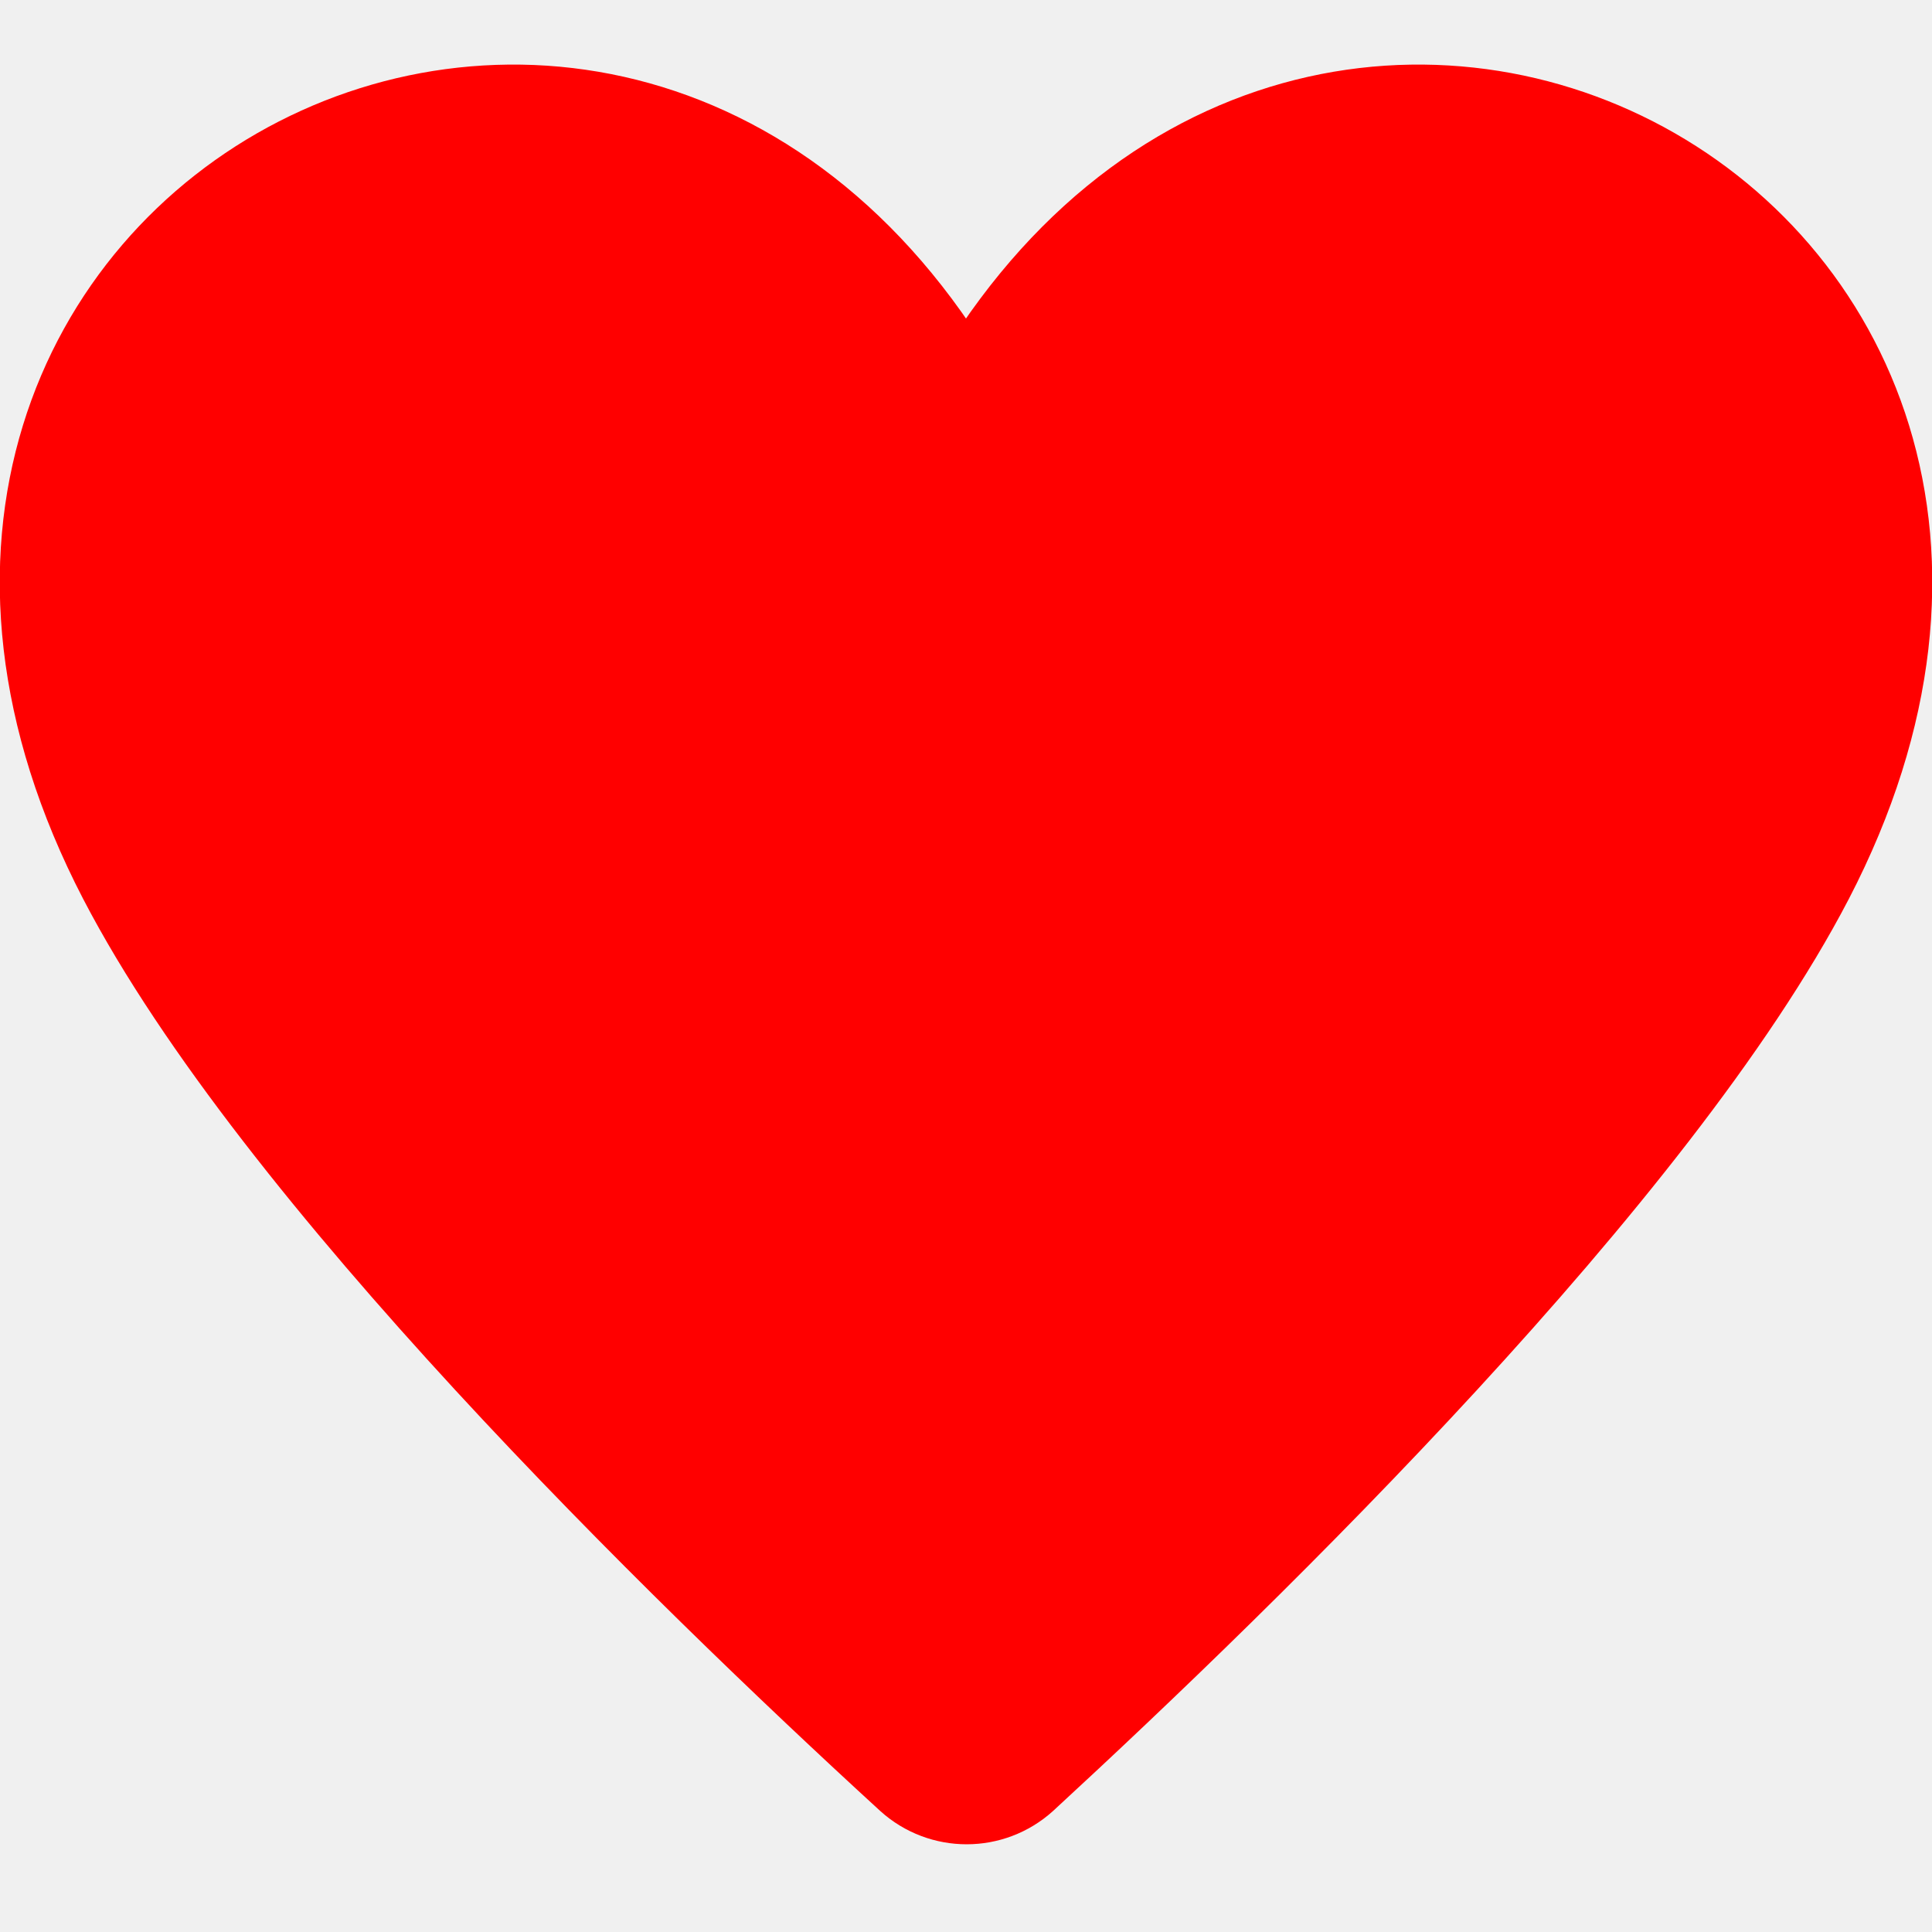
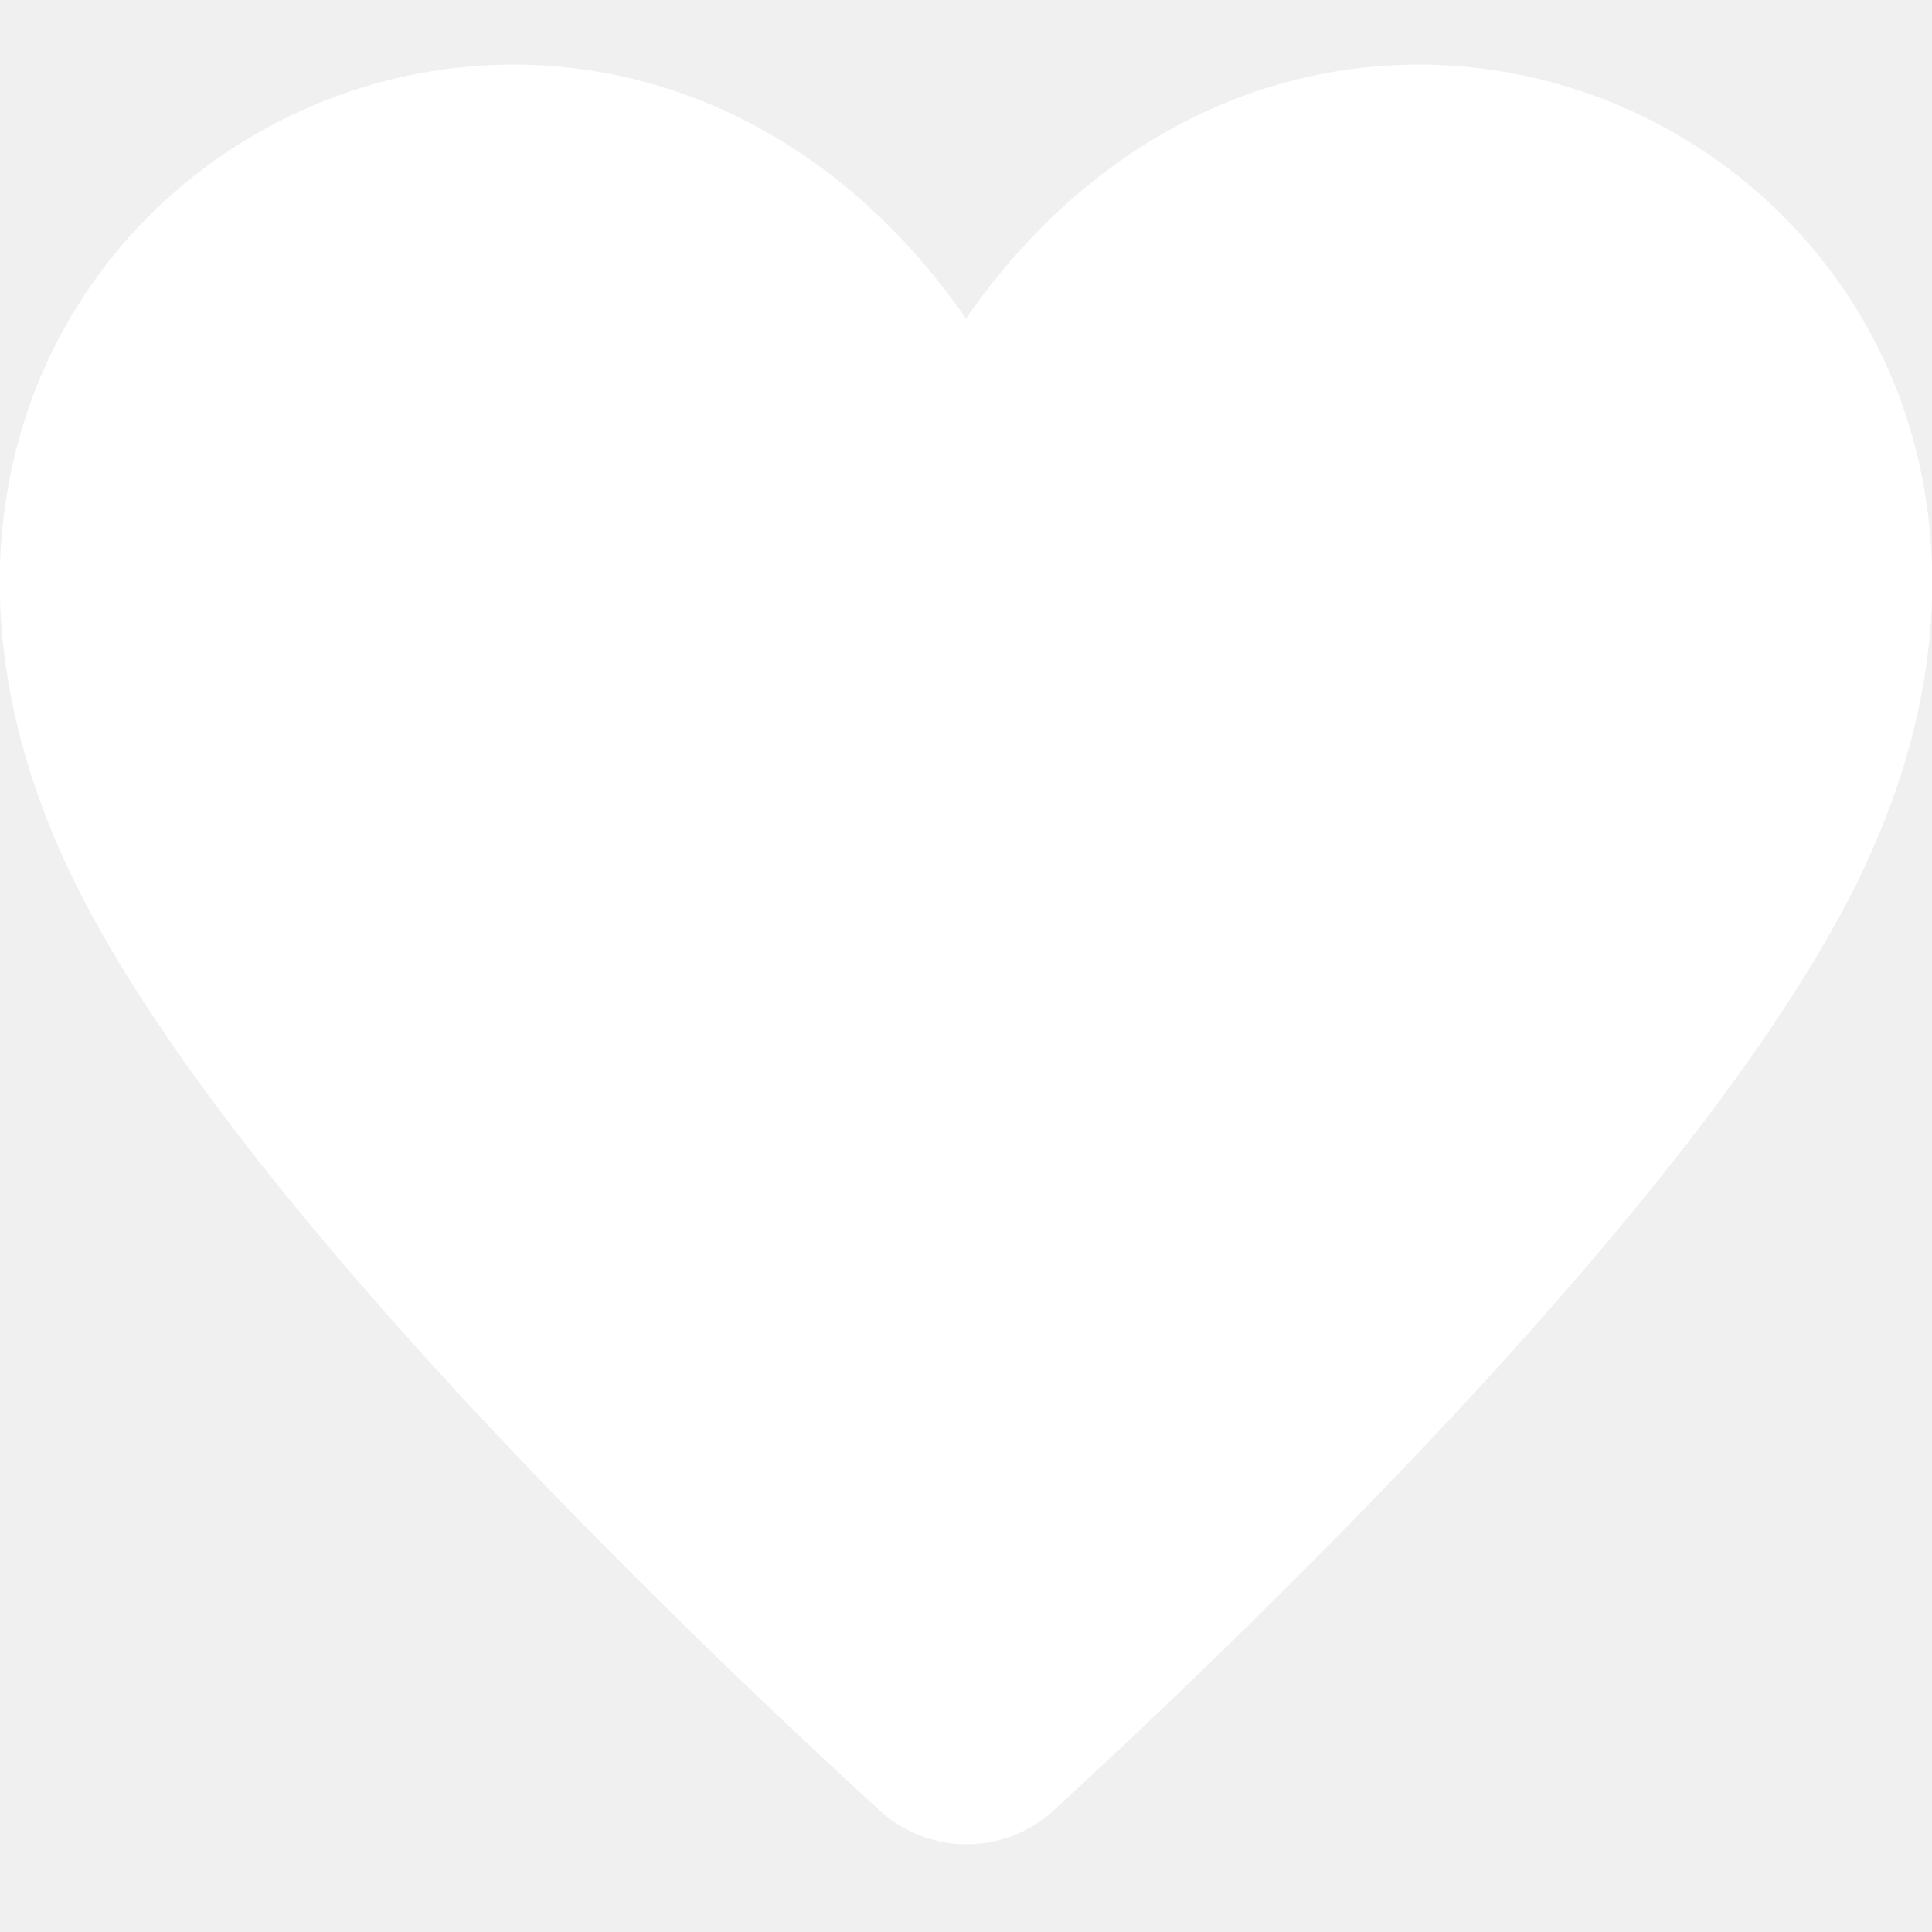
- <svg xmlns="http://www.w3.org/2000/svg" version="1.1" id="heart" width="15" height="15" viewBox="0 0 15 15" stroke="red" fill="red">
+ <svg xmlns="http://www.w3.org/2000/svg" version="1.1" id="heart" width="15" height="15" viewBox="0 0 15 15" stroke="#fff" fill="#fff">
  <path d="M13.91,6.75c-1.17,2.25-4.3,5.31-6.07,6.94c-0.19,0.172-0.48,0.172-0.67,0C5.39,12.06,2.26,9,1.09,6.75  C-1.48,1.8,5-1.5,7.5,3.45C10-1.5,16.48,1.8,13.91,6.75z" />
</svg>
